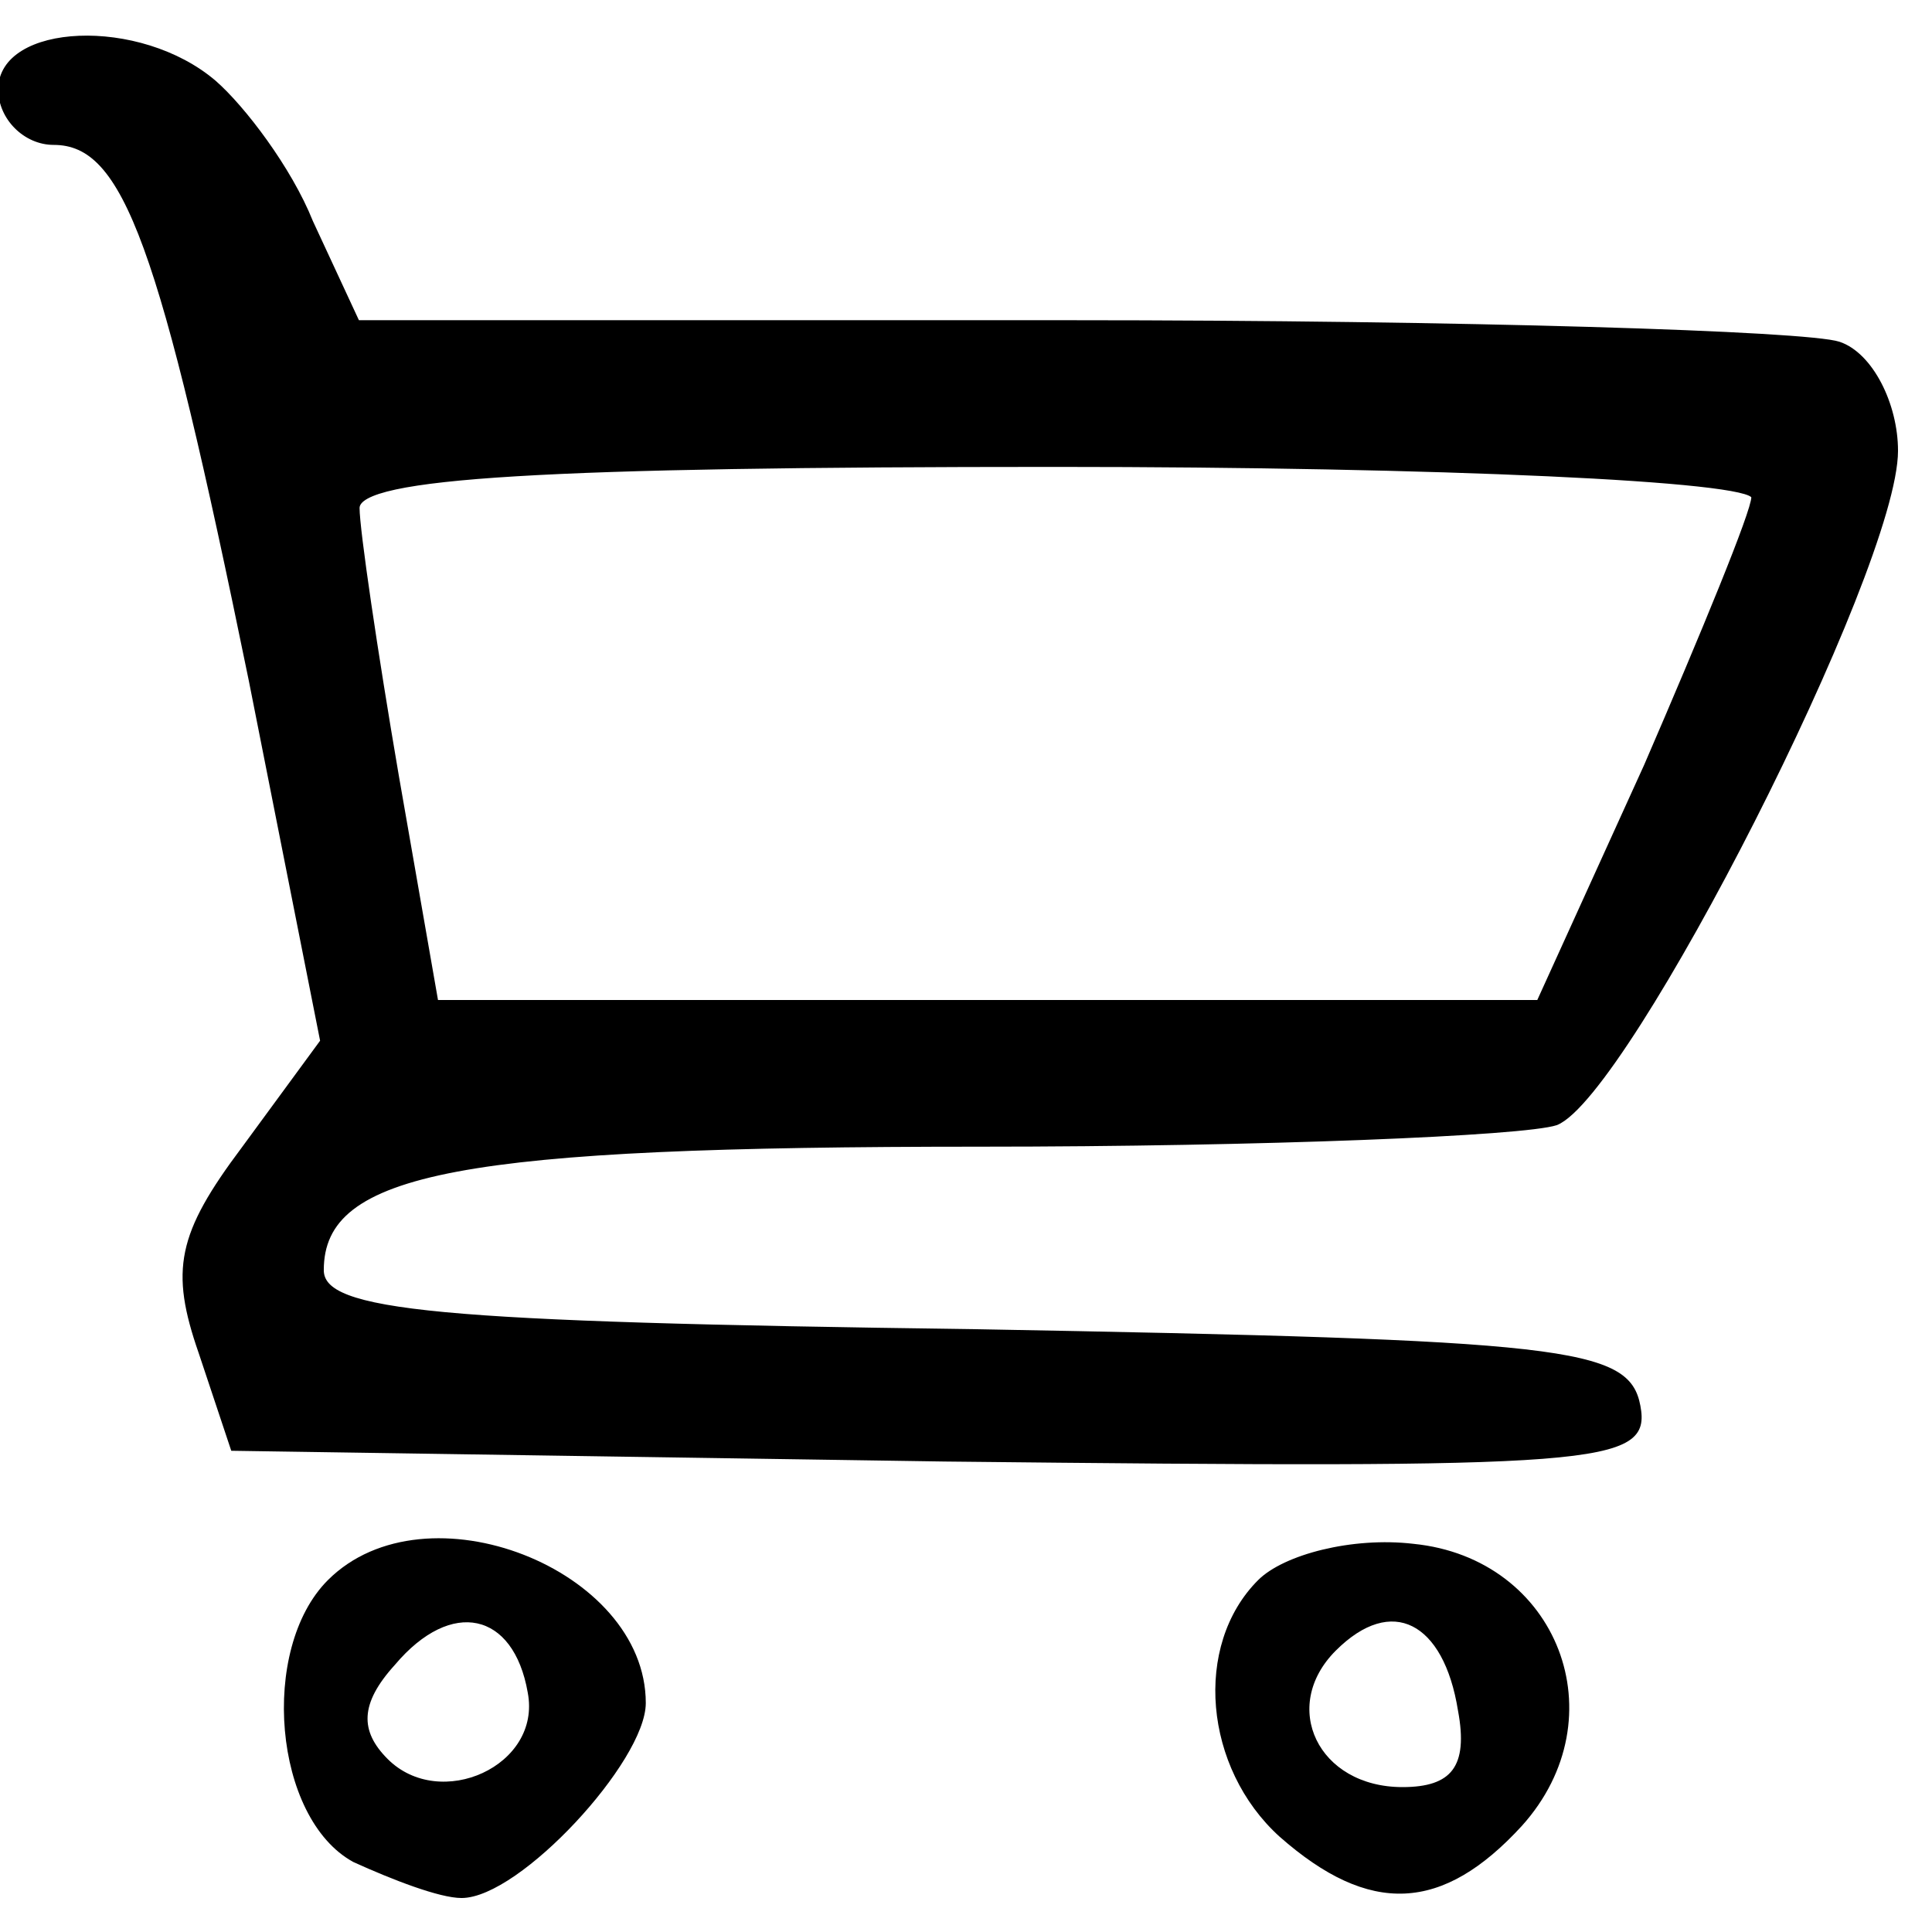
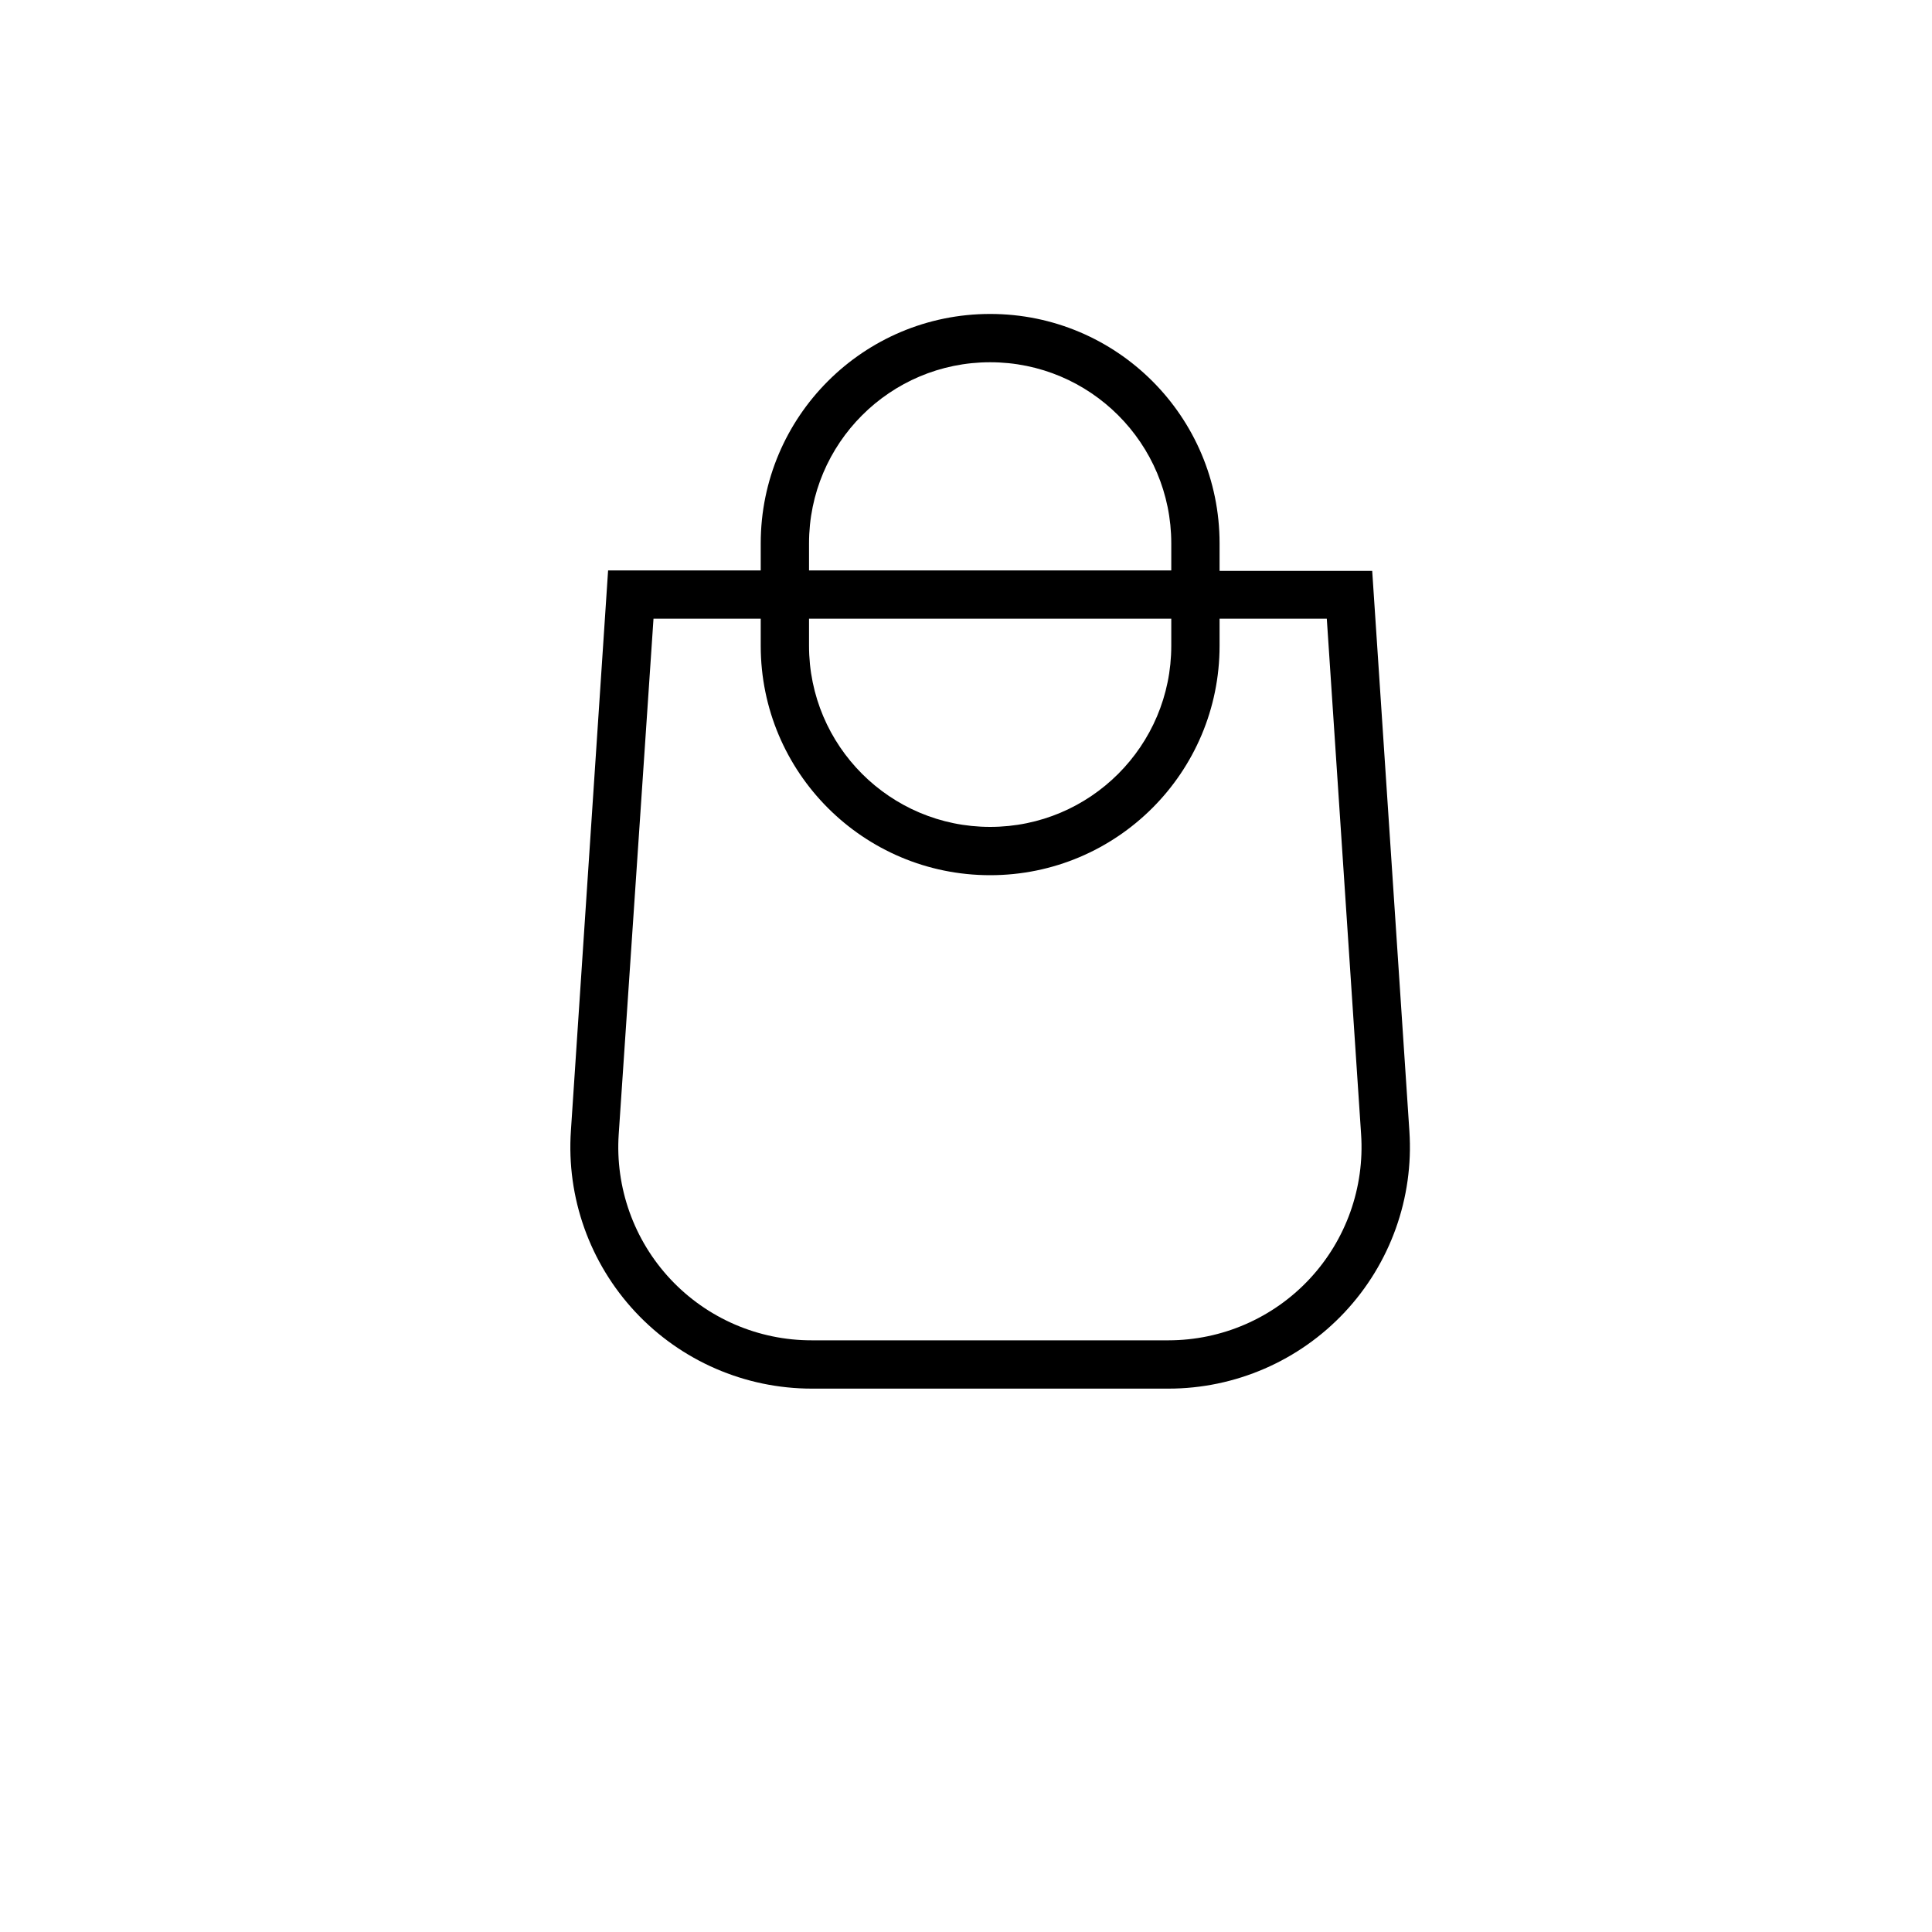
- <svg xmlns="http://www.w3.org/2000/svg" class="icon icon-cart" aria-hidden="true" focusable="false" role="presentation" width="54pt" height="54pt" viewBox="0 0 54 54" fill="none">
-   <g transform="translate(0,54) scale(0.1,-0.1)" fill="currentColor" stroke="currentColor">
-     <path d="M0 515 c0 -8 7 -15 15 -15 20 0 30 -28 55 -150 l20 -101 -22 -30 c-18 -24 -20 -34 -12 -57 l9 -27 199 -3 c184 -2 197 -1 194 15 -3 16 -20 18 -186 21 -151 2 -182 5 -182 17 0 28 39 35 184 35 79 0 152 3 161 6 20 8 95 155 95 188 0 13 -7 27 -16 30 -9 3 -105 6 -215 6 l-199 0 -13 28 c-6 15 -19 32 -27 39 -21 18 -60 16 -60 -2z m490 -114 c0 -4 -14 -38 -30 -75 l-30 -66 -154 0 -154 0 -11 63 c-6 35 -11 69 -11 75 0 9 53 12 195 12 107 0 195 -4 195 -9z" />
-     <path d="M92 98 c-19 -19 -15 -66 7 -78 11 -5 24 -10 30 -10 16 0 51 38 51 54 0 37 -61 61 -88 34z m56 -31 c4 -21 -25 -34 -40 -19 -8 8 -8 16 2 27 16 19 34 15 38 -8z" />
-     <path d="M352 98 c-18 -18 -15 -52 6 -71 25 -22 45 -21 67 3 27 30 10 74 -30 78 -17 2 -36 -3 -43 -10z m56 -36 c3 -16 -2 -22 -16 -22 -24 0 -35 23 -19 39 16 16 31 8 35 -17z" />
-   </g>
+ <svg xmlns="http://www.w3.org/2000/svg" fill="none" class="icon icon-cart" viewBox="0 0 40 40">
+   <path fill="currentColor" fill-rule="evenodd" d="M20.5 6.5a4.75 4.75 0 0 0-4.75 4.75v.56h-3.16l-.77 11.6a5 5 0 0 0 4.99 5.34h7.38a5 5 0 0 0 4.99-5.33l-.77-11.6h-3.16v-.57A4.75 4.75 0 0 0 20.5 6.5m3.75 5.31v-.56a3.75 3.75 0 1 0-7.5 0v.56zm-7.5 1h7.5v.56a3.75 3.75 0 1 1-7.5 0zm-1 0v.56a4.75 4.75 0 1 0 9.5 0v-.56h2.22l.71 10.67a4 4 0 0 1-3.99 4.27h-7.38a4 4 0 0 1-4-4.27l.72-10.67z" />
</svg>
